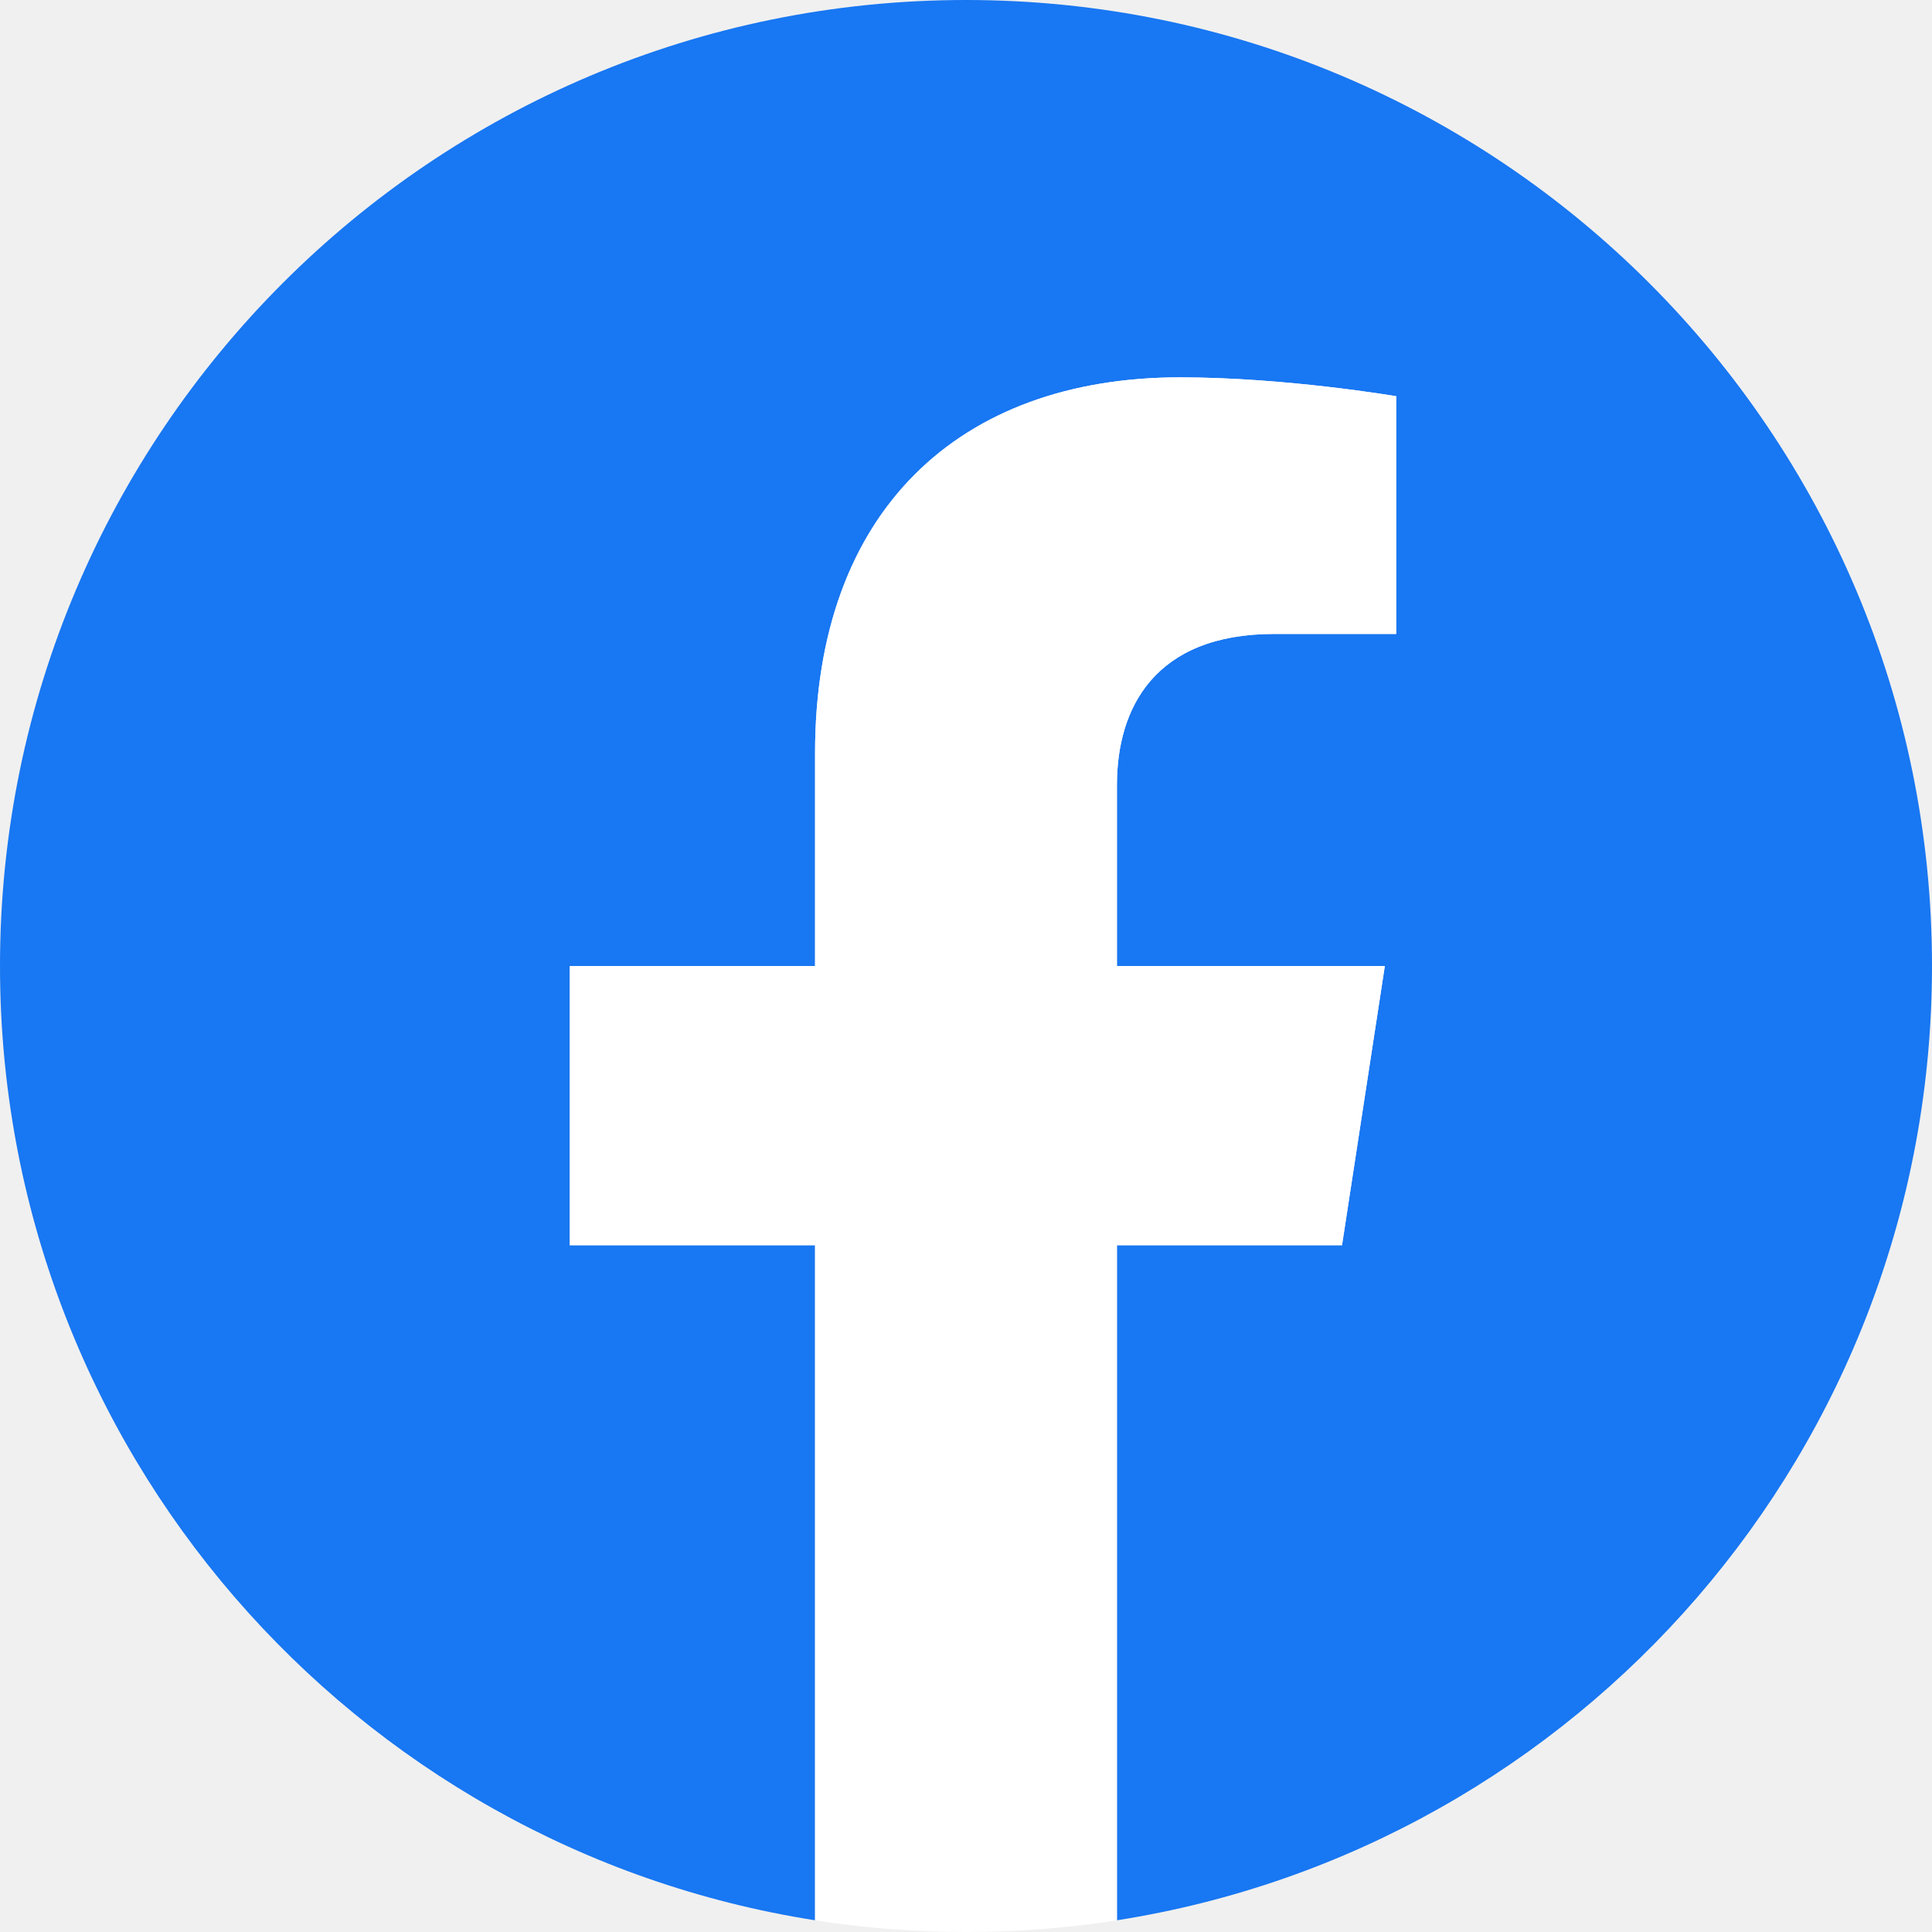
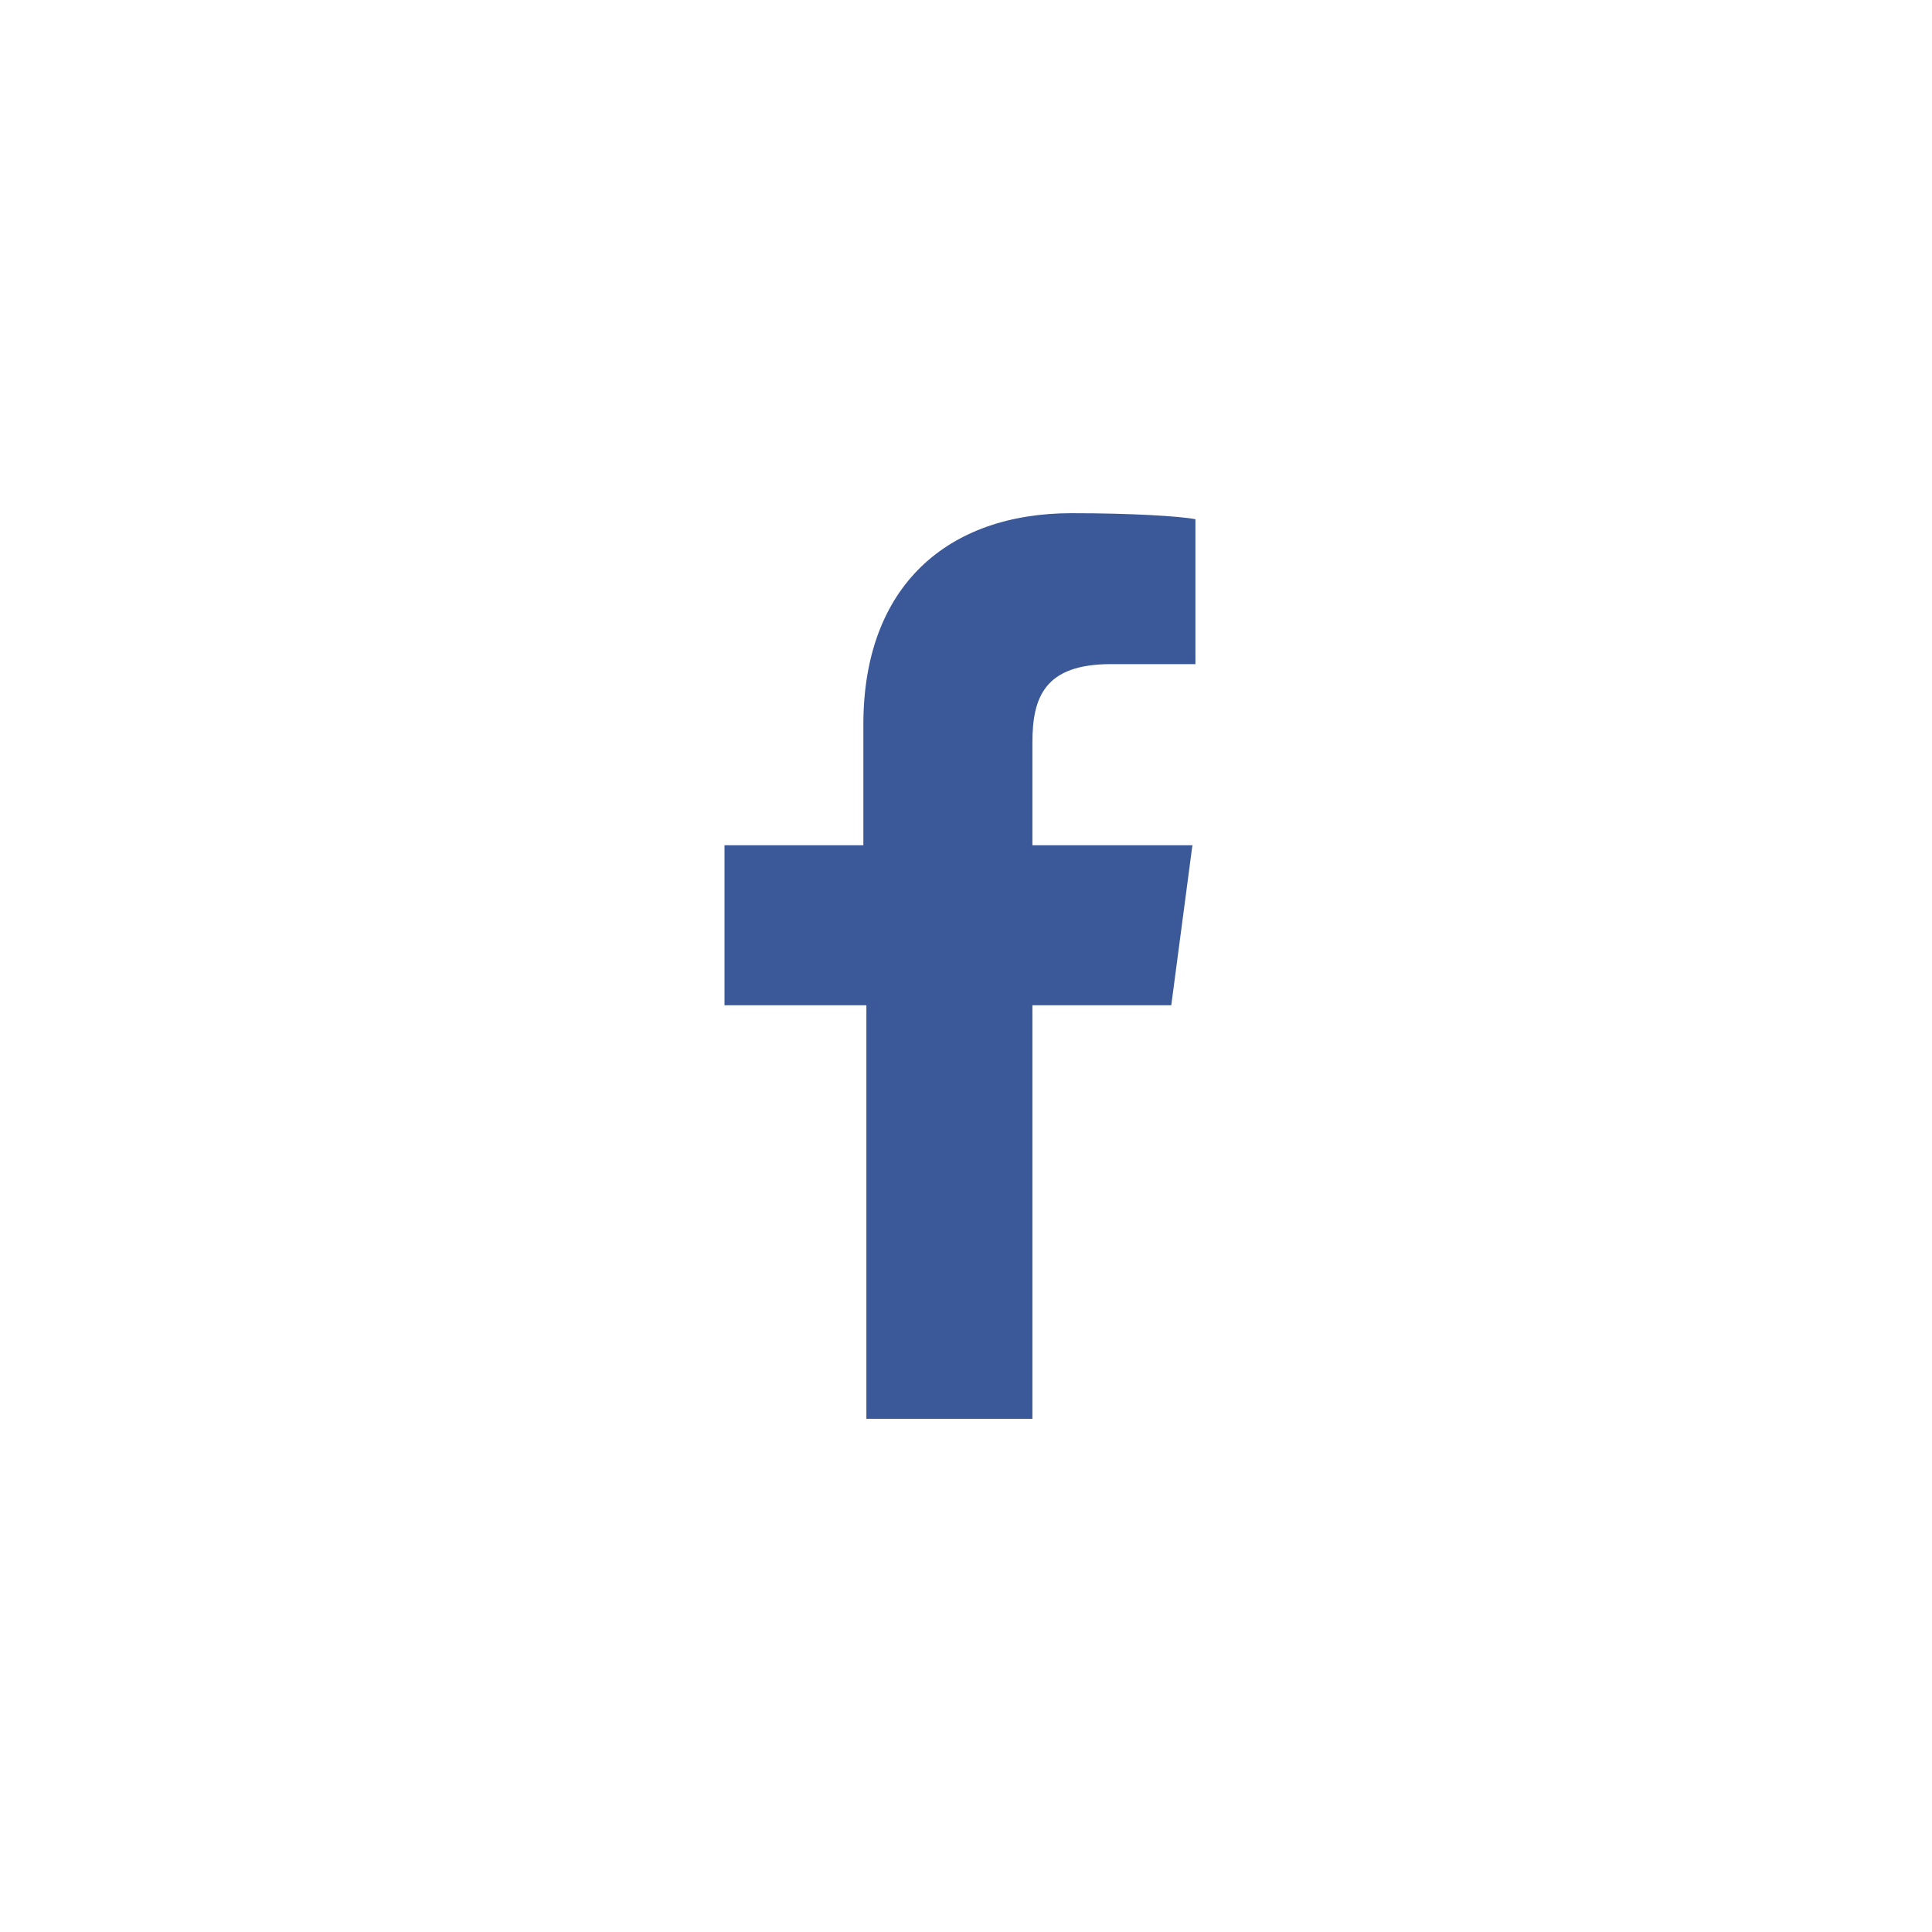
- <svg xmlns="http://www.w3.org/2000/svg" width="48" height="48" viewBox="0 0 48 48" fill="none">
-   <path d="M48 24C48 10.744 37.256 0 24 0C10.744 0 0 10.744 0 24C0 35.981 8.775 45.909 20.25 47.709V30.938H14.156V24H20.25V18.712C20.25 12.698 23.831 9.375 29.316 9.375C31.941 9.375 34.688 9.844 34.688 9.844V15.75H31.659C28.678 15.75 27.75 17.602 27.75 19.5V24H34.406L33.342 30.938H27.75V47.709C39.225 45.909 48 35.981 48 24Z" fill="#1877F2" />
-   <path d="M33.342 30.938L34.406 24H27.75V19.5C27.75 17.602 28.678 15.75 31.659 15.75H34.688V9.844C34.688 9.844 31.941 9.375 29.316 9.375C23.831 9.375 20.25 12.698 20.25 18.712V24H14.156V30.938H20.25V47.709C21.473 47.902 22.725 48 24 48C25.275 48 26.527 47.902 27.75 47.709V30.938H33.342Z" fill="white" />
+ <svg xmlns="http://www.w3.org/2000/svg" viewBox="0 0 100 100">
+   <rect width="100" height="100" rx="16" fill="#3b5998" />
+   <g transform="scale(1.5625)">
+     <path fill="#fff" d="M0 0v64h64V0zm39.6 22h-2.8c-2.2 0-2.6 1.1-2.6 2.6V28h5.3l-.7 5.3h-4.6V47h-5.5V33.3H24V28h4.6v-4c0-4.6 2.8-7 6.9-7 2 0 3.6.1 4.1.2z" />
+   </g>
</svg>
